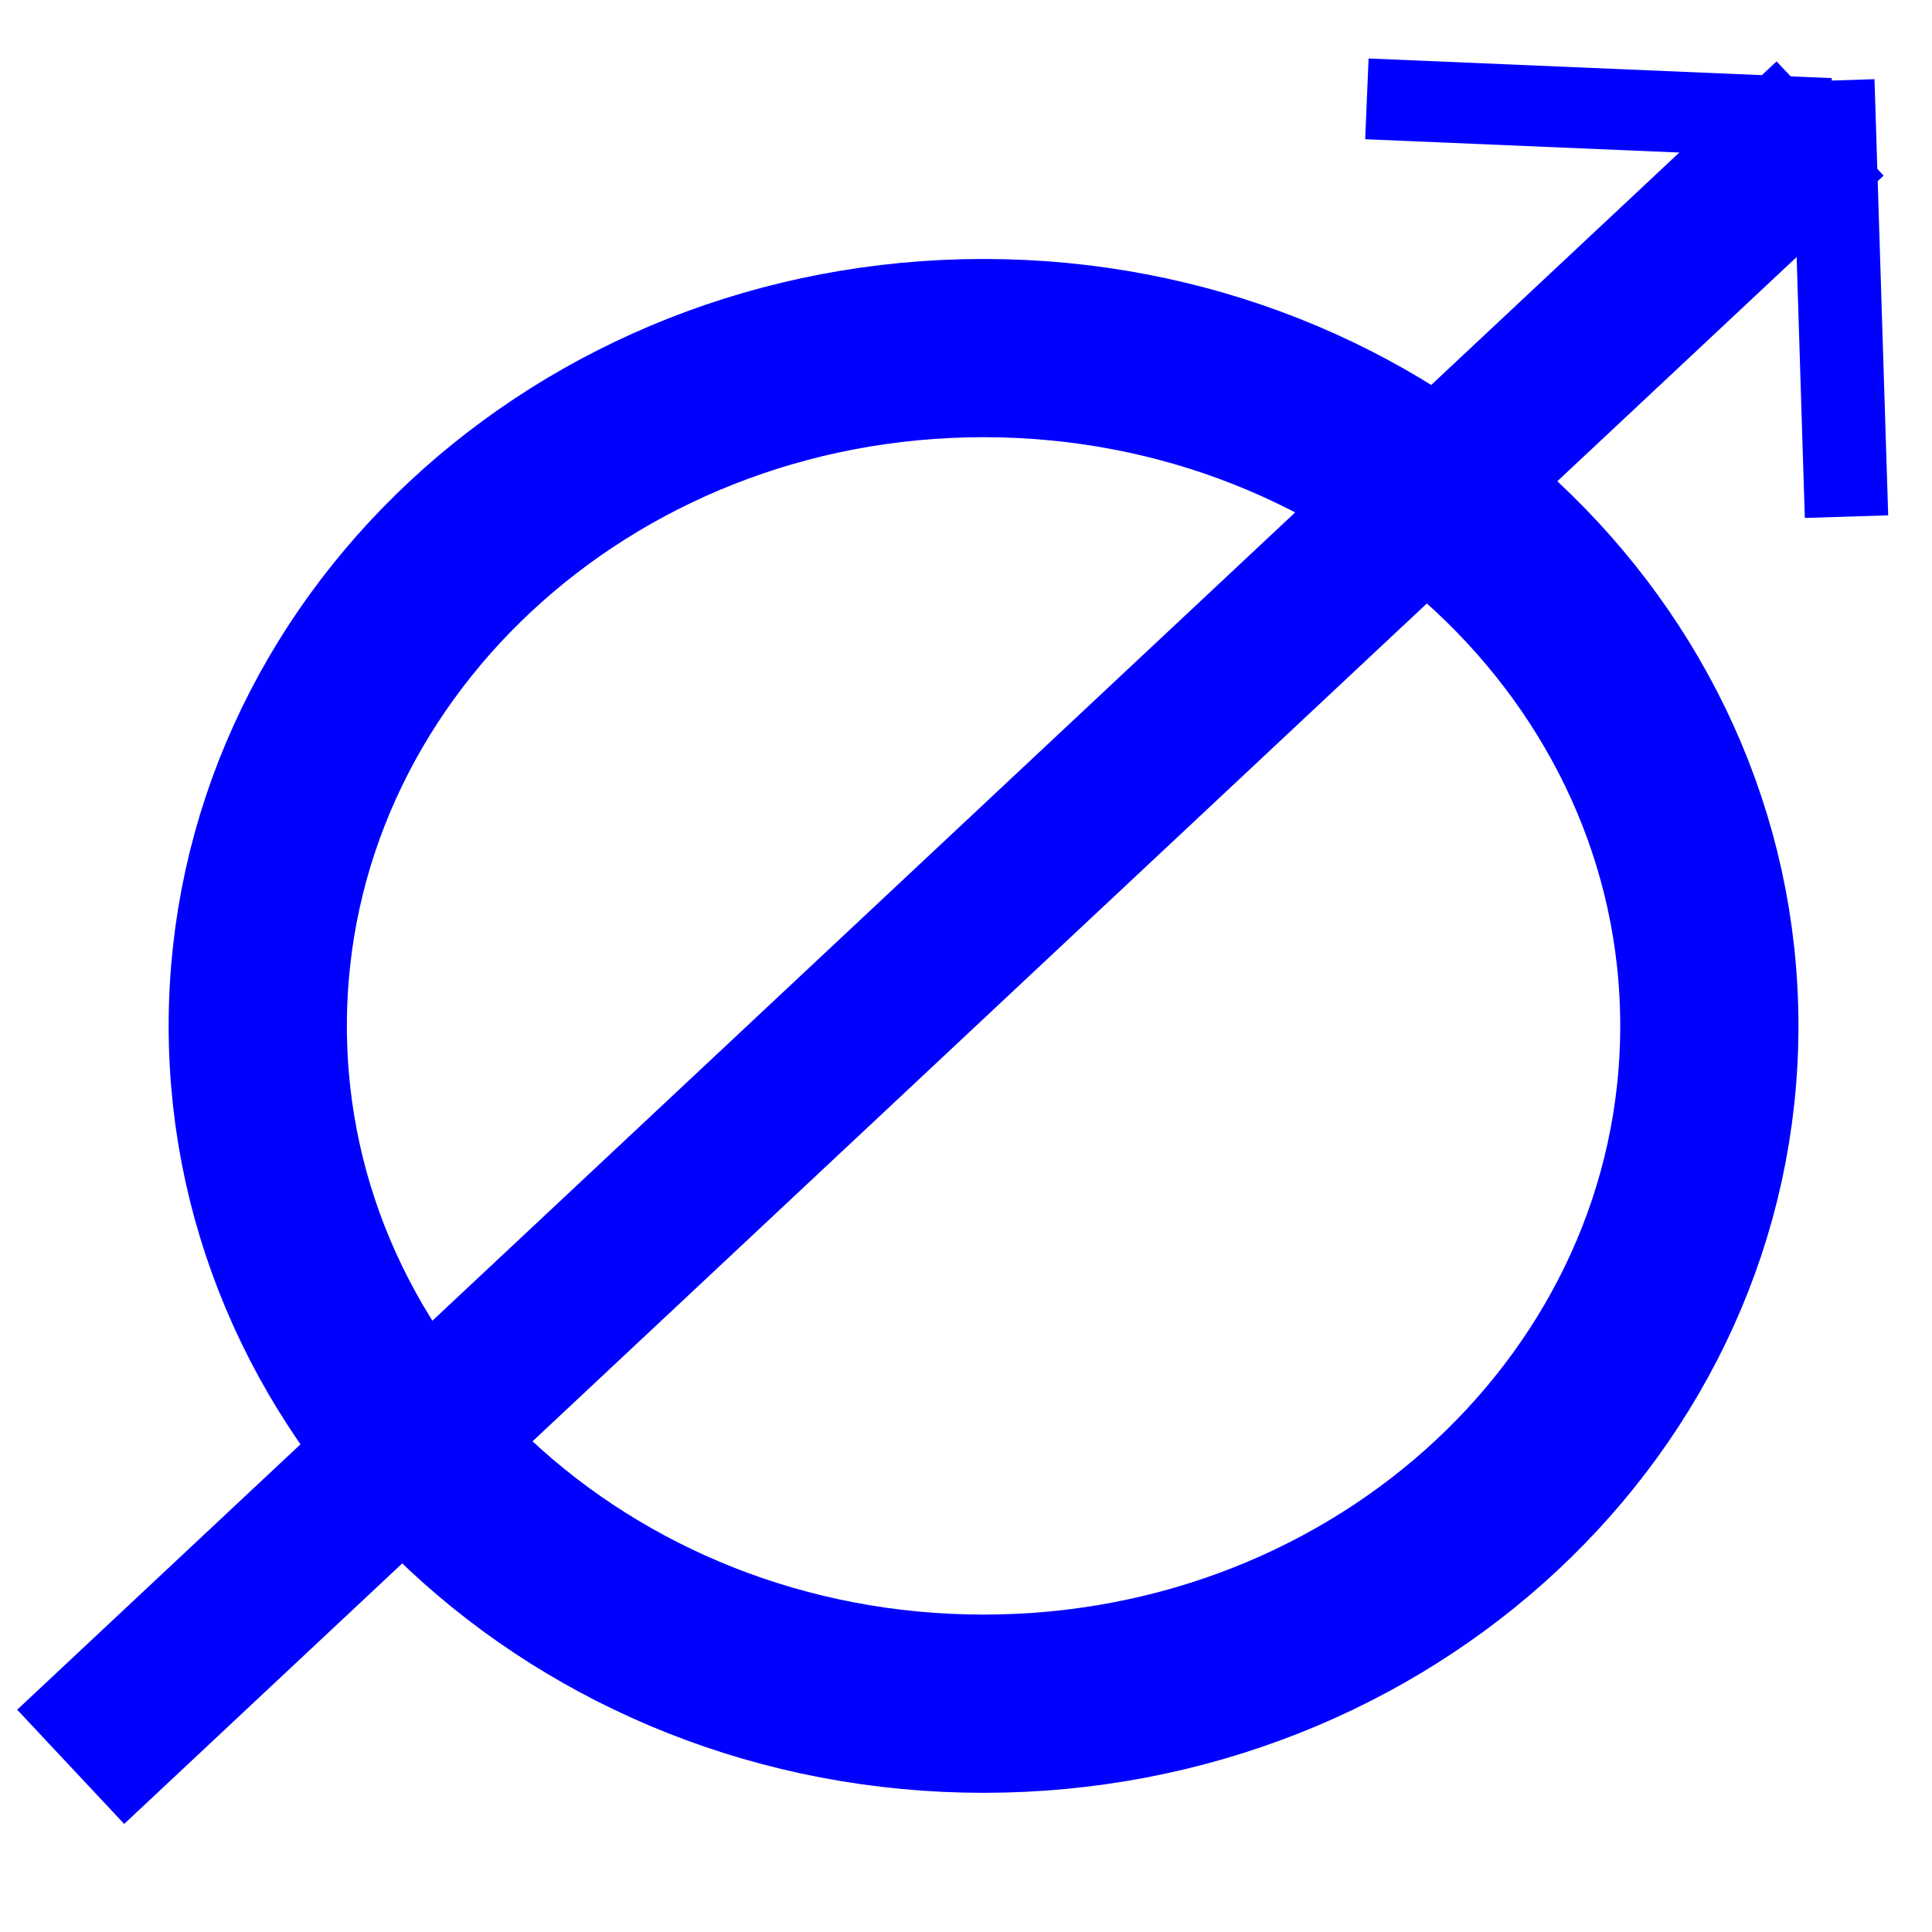
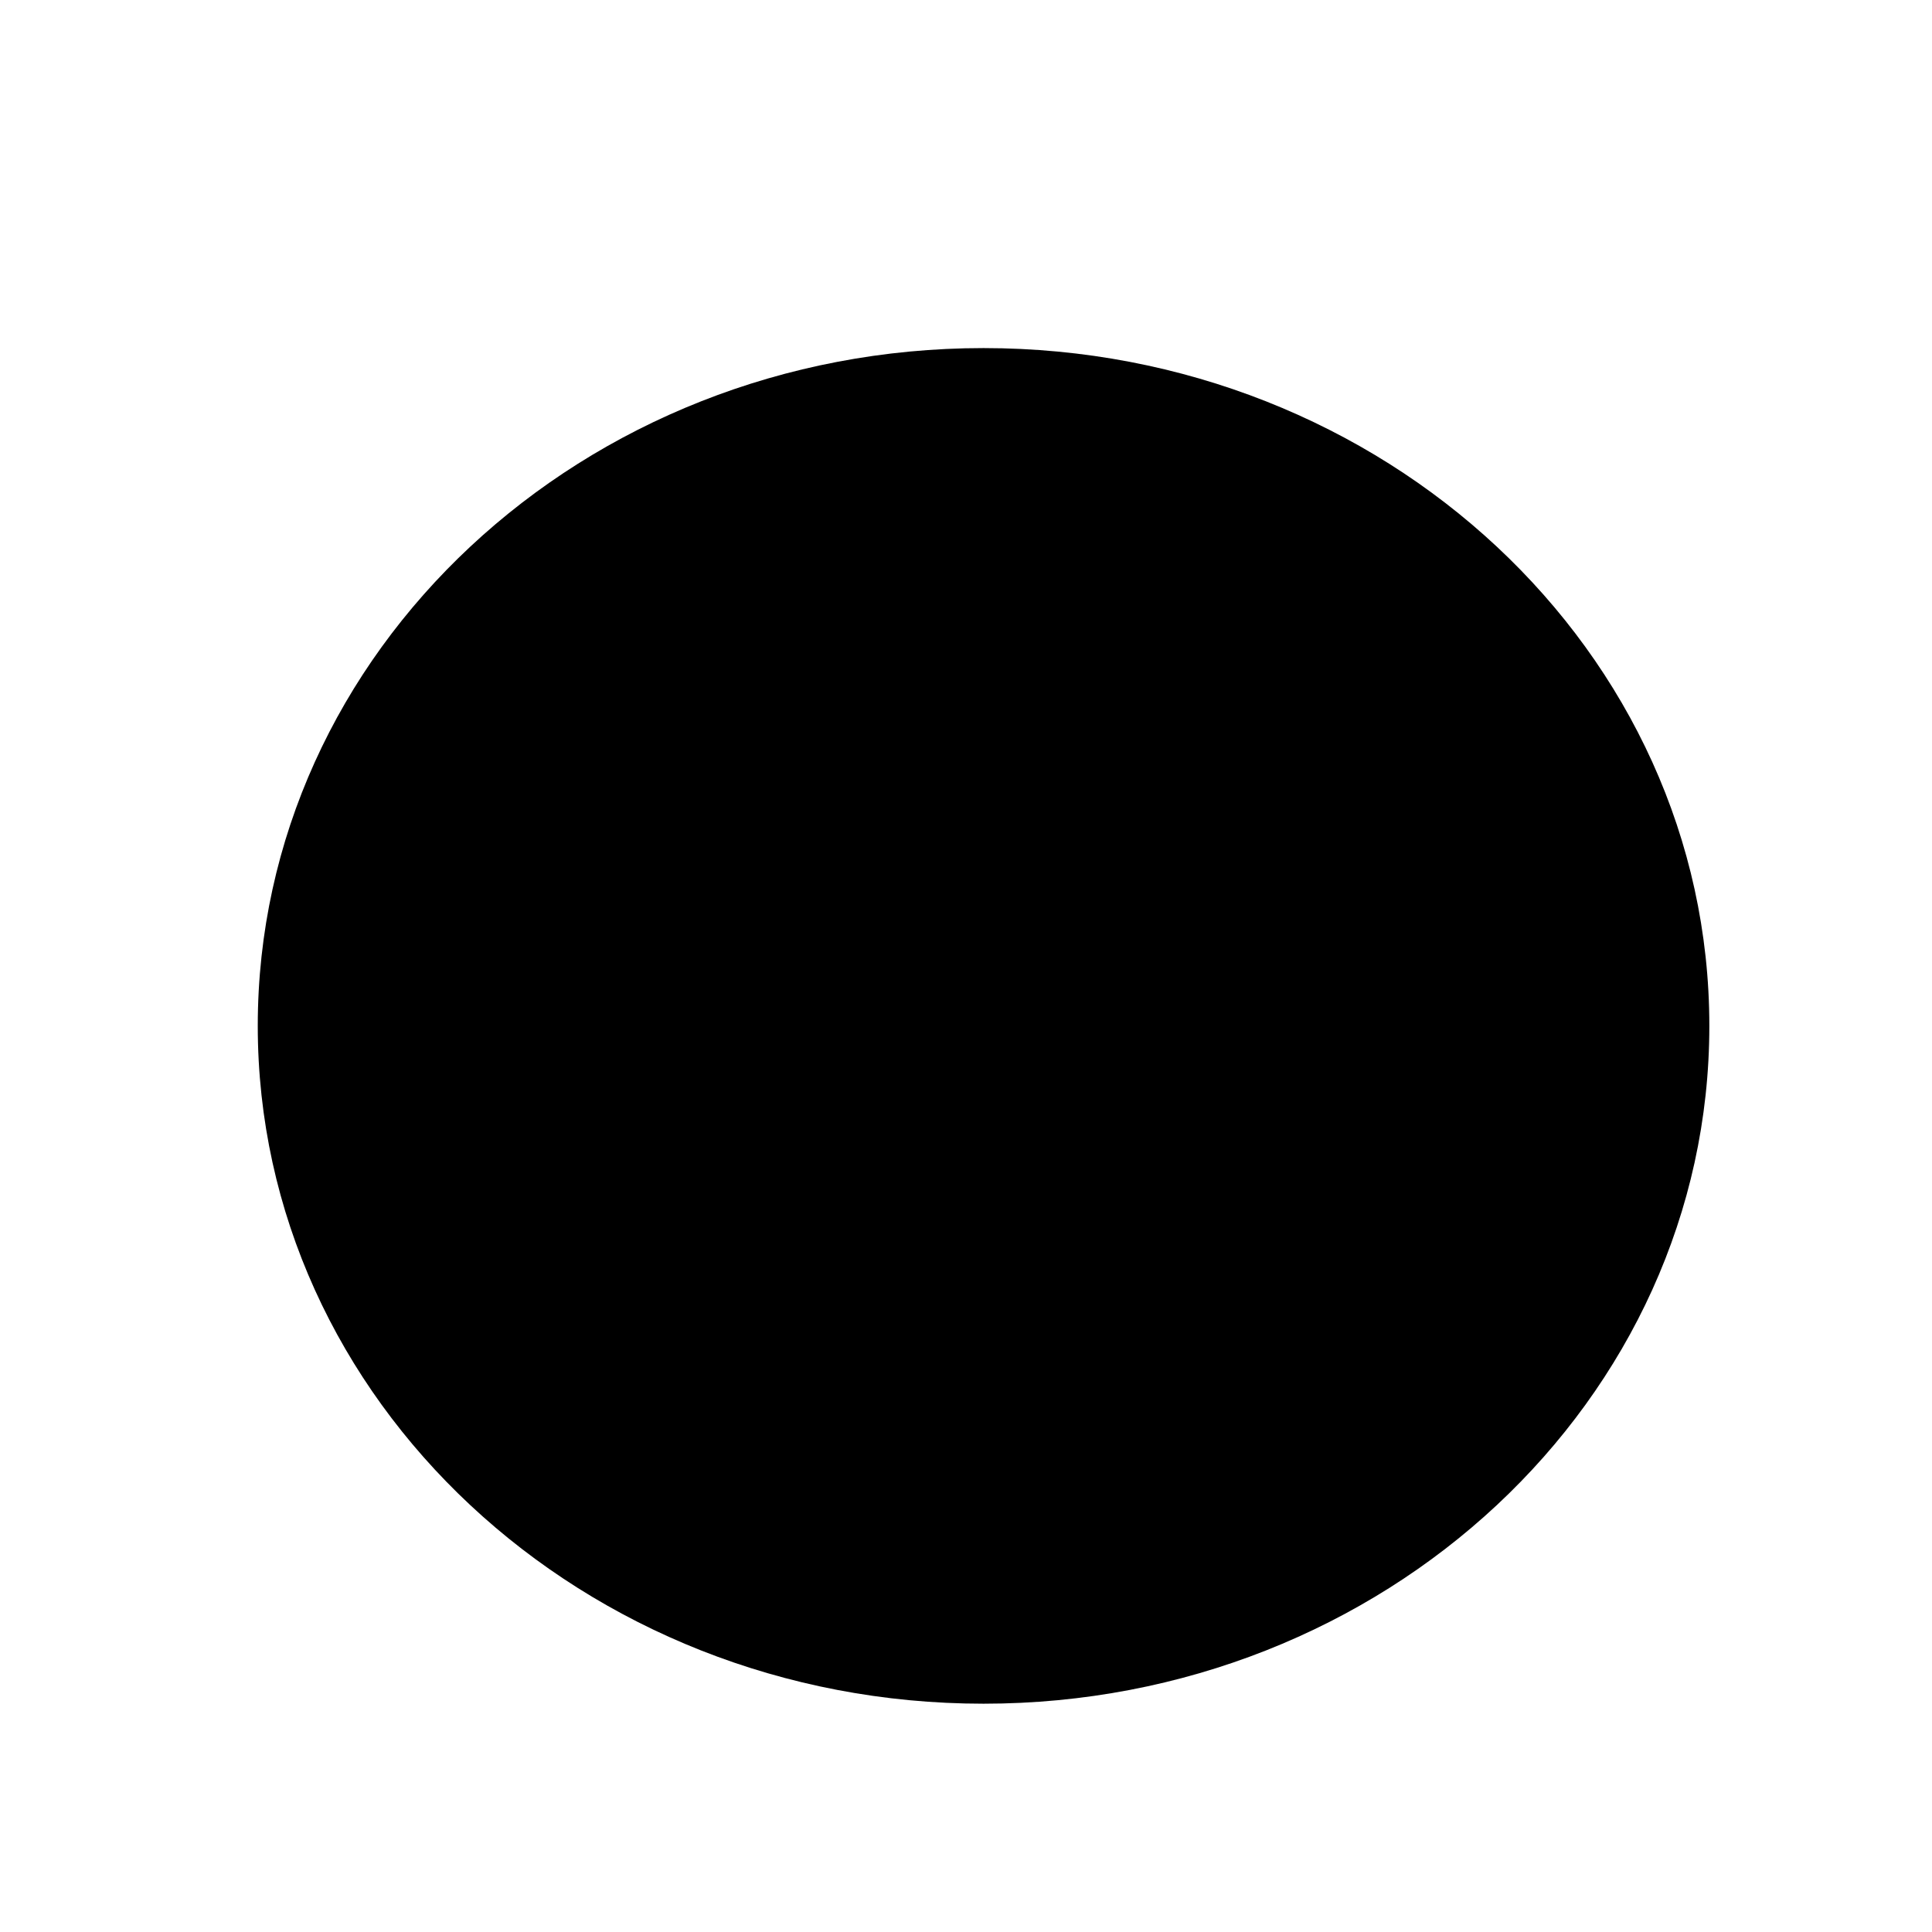
<svg xmlns="http://www.w3.org/2000/svg" version="1.0" width="12" height="12" id="svg53">
-   <ellipse ry="4.21" rx="4.508" cy="6.372" cx="6.109" id="path5437" style="fill:none;stroke:#0000ff;stroke-width:1.107;stroke-miterlimit:4;stroke-dasharray:none;stroke-opacity:1" />
-   <path id="path5982" d="M 0.439,10.974 11.367,0.736" style="fill:none;stroke:#0000ff;stroke-width:0.972;stroke-linecap:butt;stroke-linejoin:miter;stroke-miterlimit:4;stroke-dasharray:none;stroke-opacity:1" />
-   <path id="path5986" d="M 8.49,0.614 11.367,0.736" style="fill:none;stroke:#0000ff;stroke-width:0.502;stroke-linecap:butt;stroke-linejoin:miter;stroke-miterlimit:4;stroke-dasharray:none;stroke-opacity:1" />
-   <path id="path5988" d="m 11.384,0.5 0.085,2.709" style="fill:none;stroke:#0000ff;stroke-width:0.518;stroke-linecap:butt;stroke-linejoin:miter;stroke-miterlimit:4;stroke-dasharray:none;stroke-opacity:1" />
+   <ellipse ry="4.21" rx="4.508" cy="6.372" cx="6.109" id="path5437" />
+   <path id="path5982" d="M 0.439,10.974 11.367,0.736" />
+   <path id="path5986" d="M 8.49,0.614 11.367,0.736" />
+   <path id="path5988" d="m 11.384,0.5 0.085,2.709" />
</svg>
